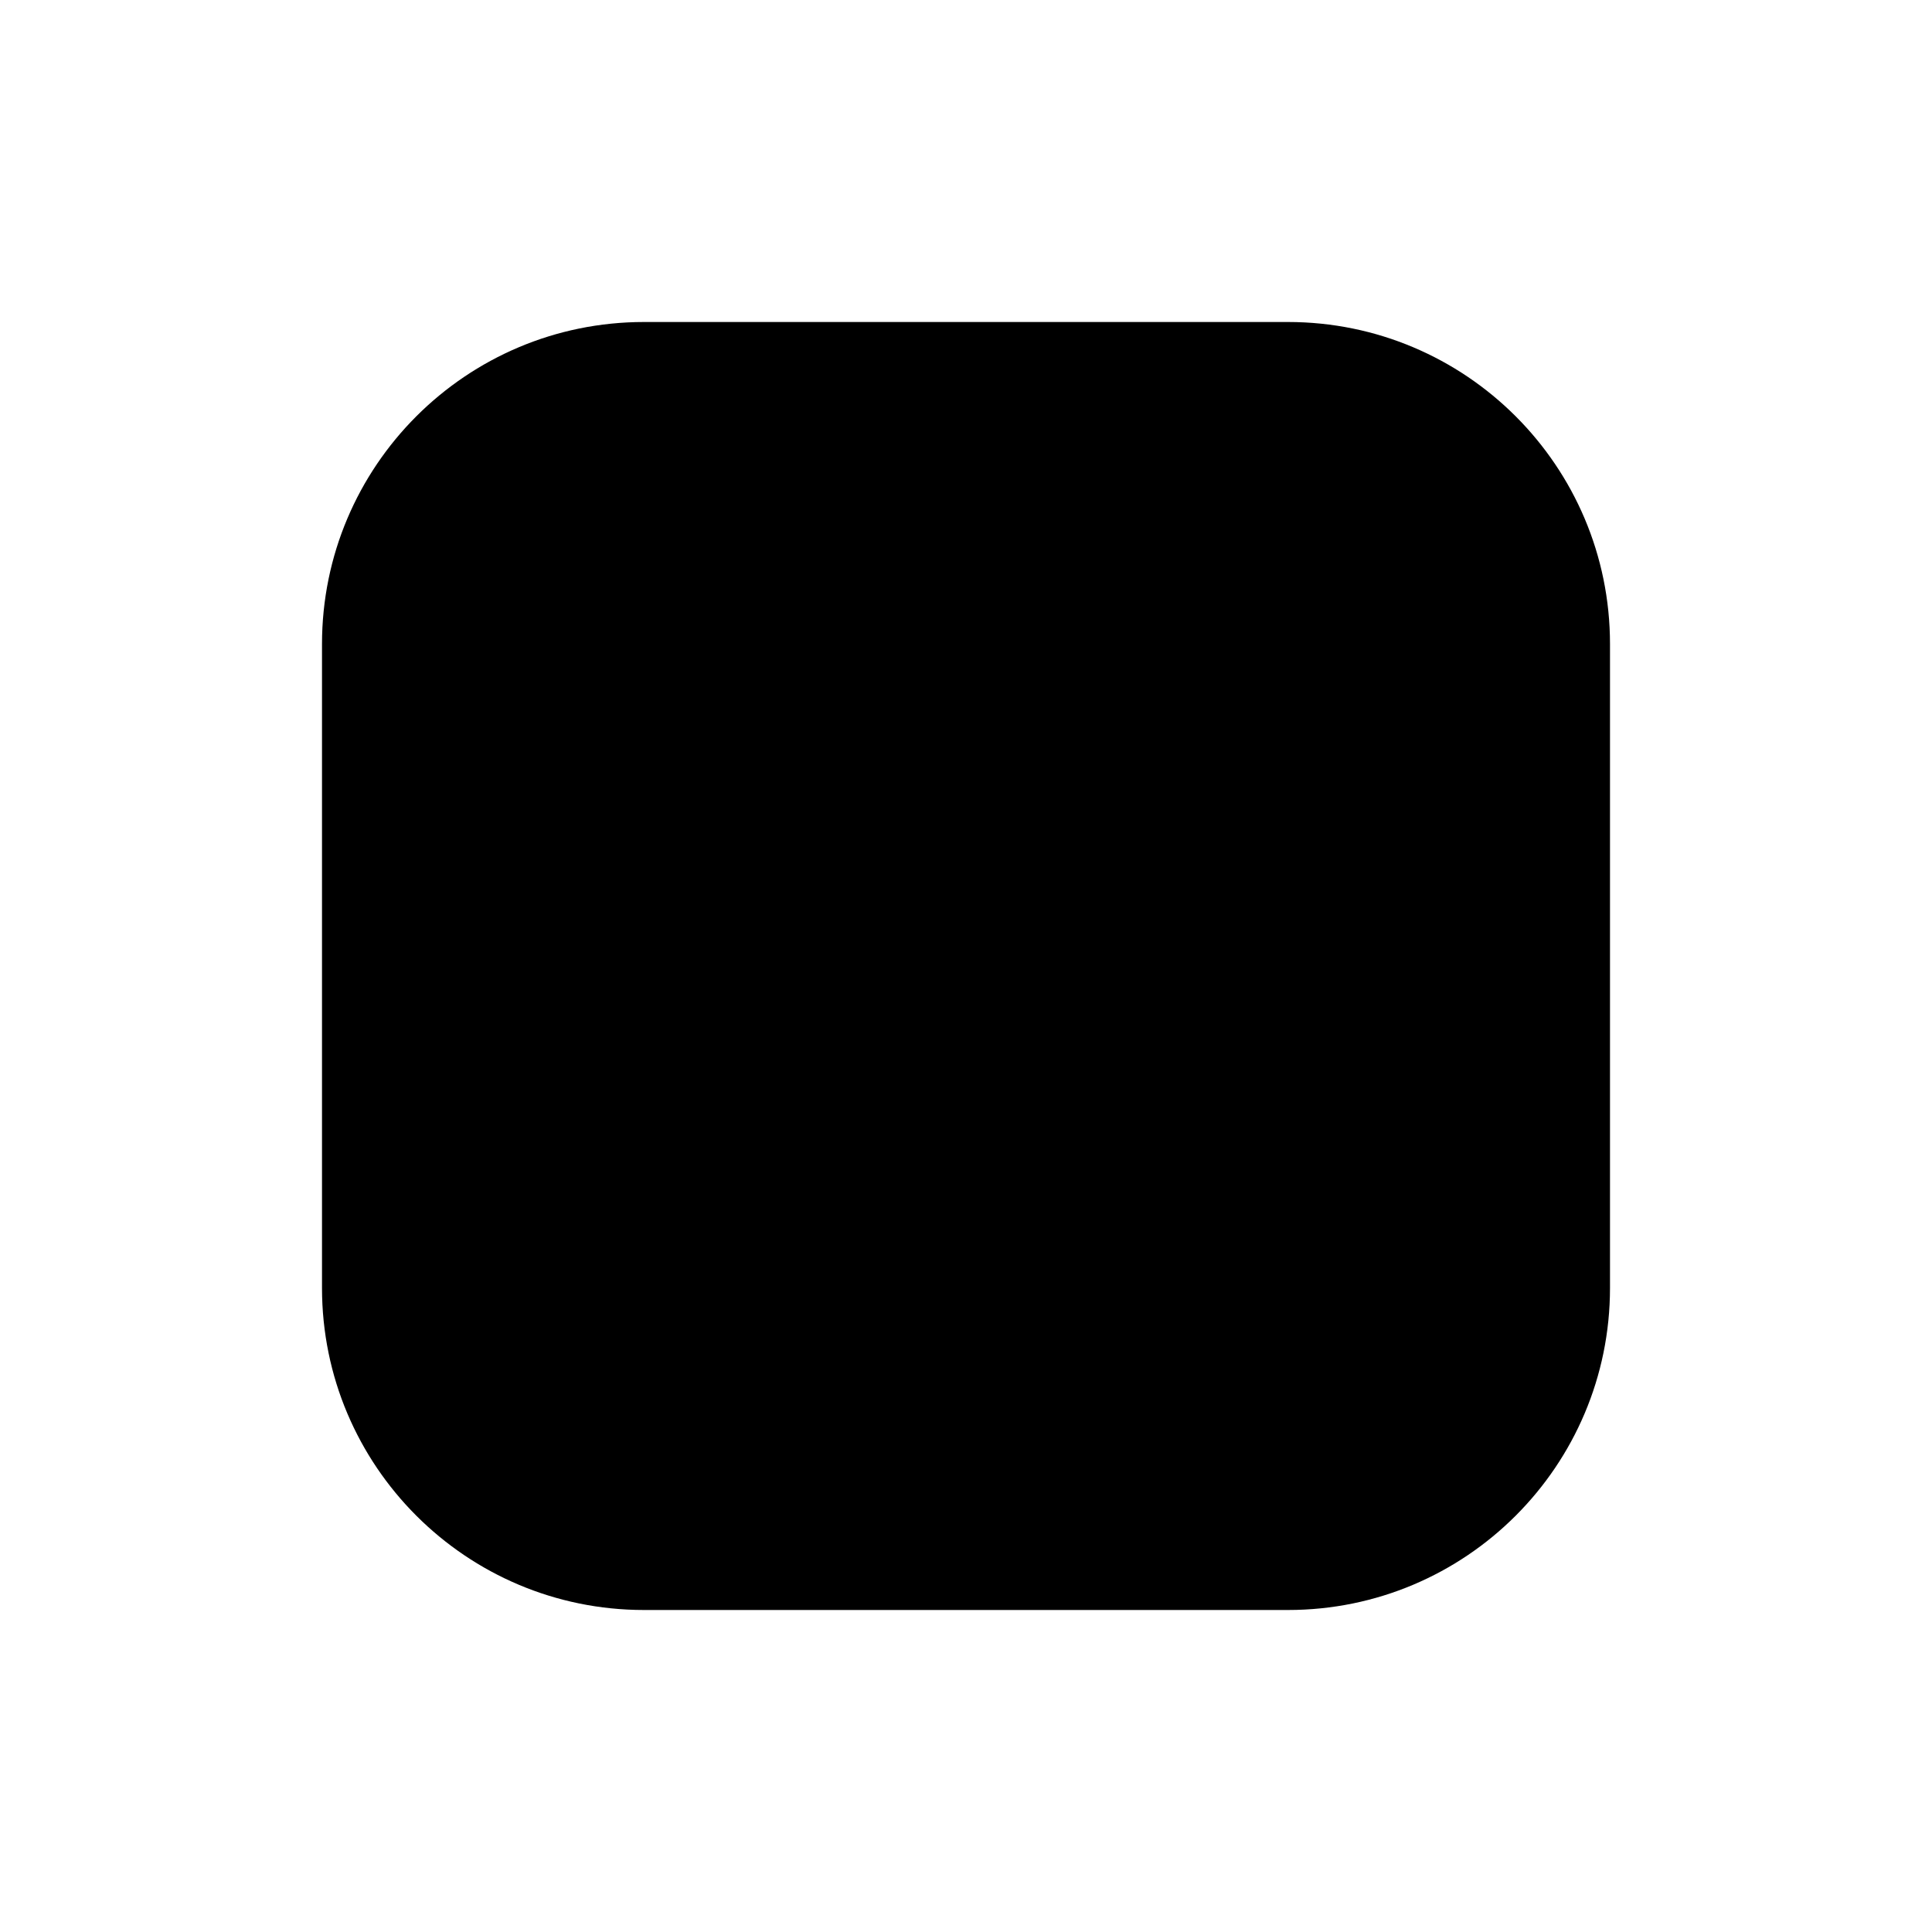
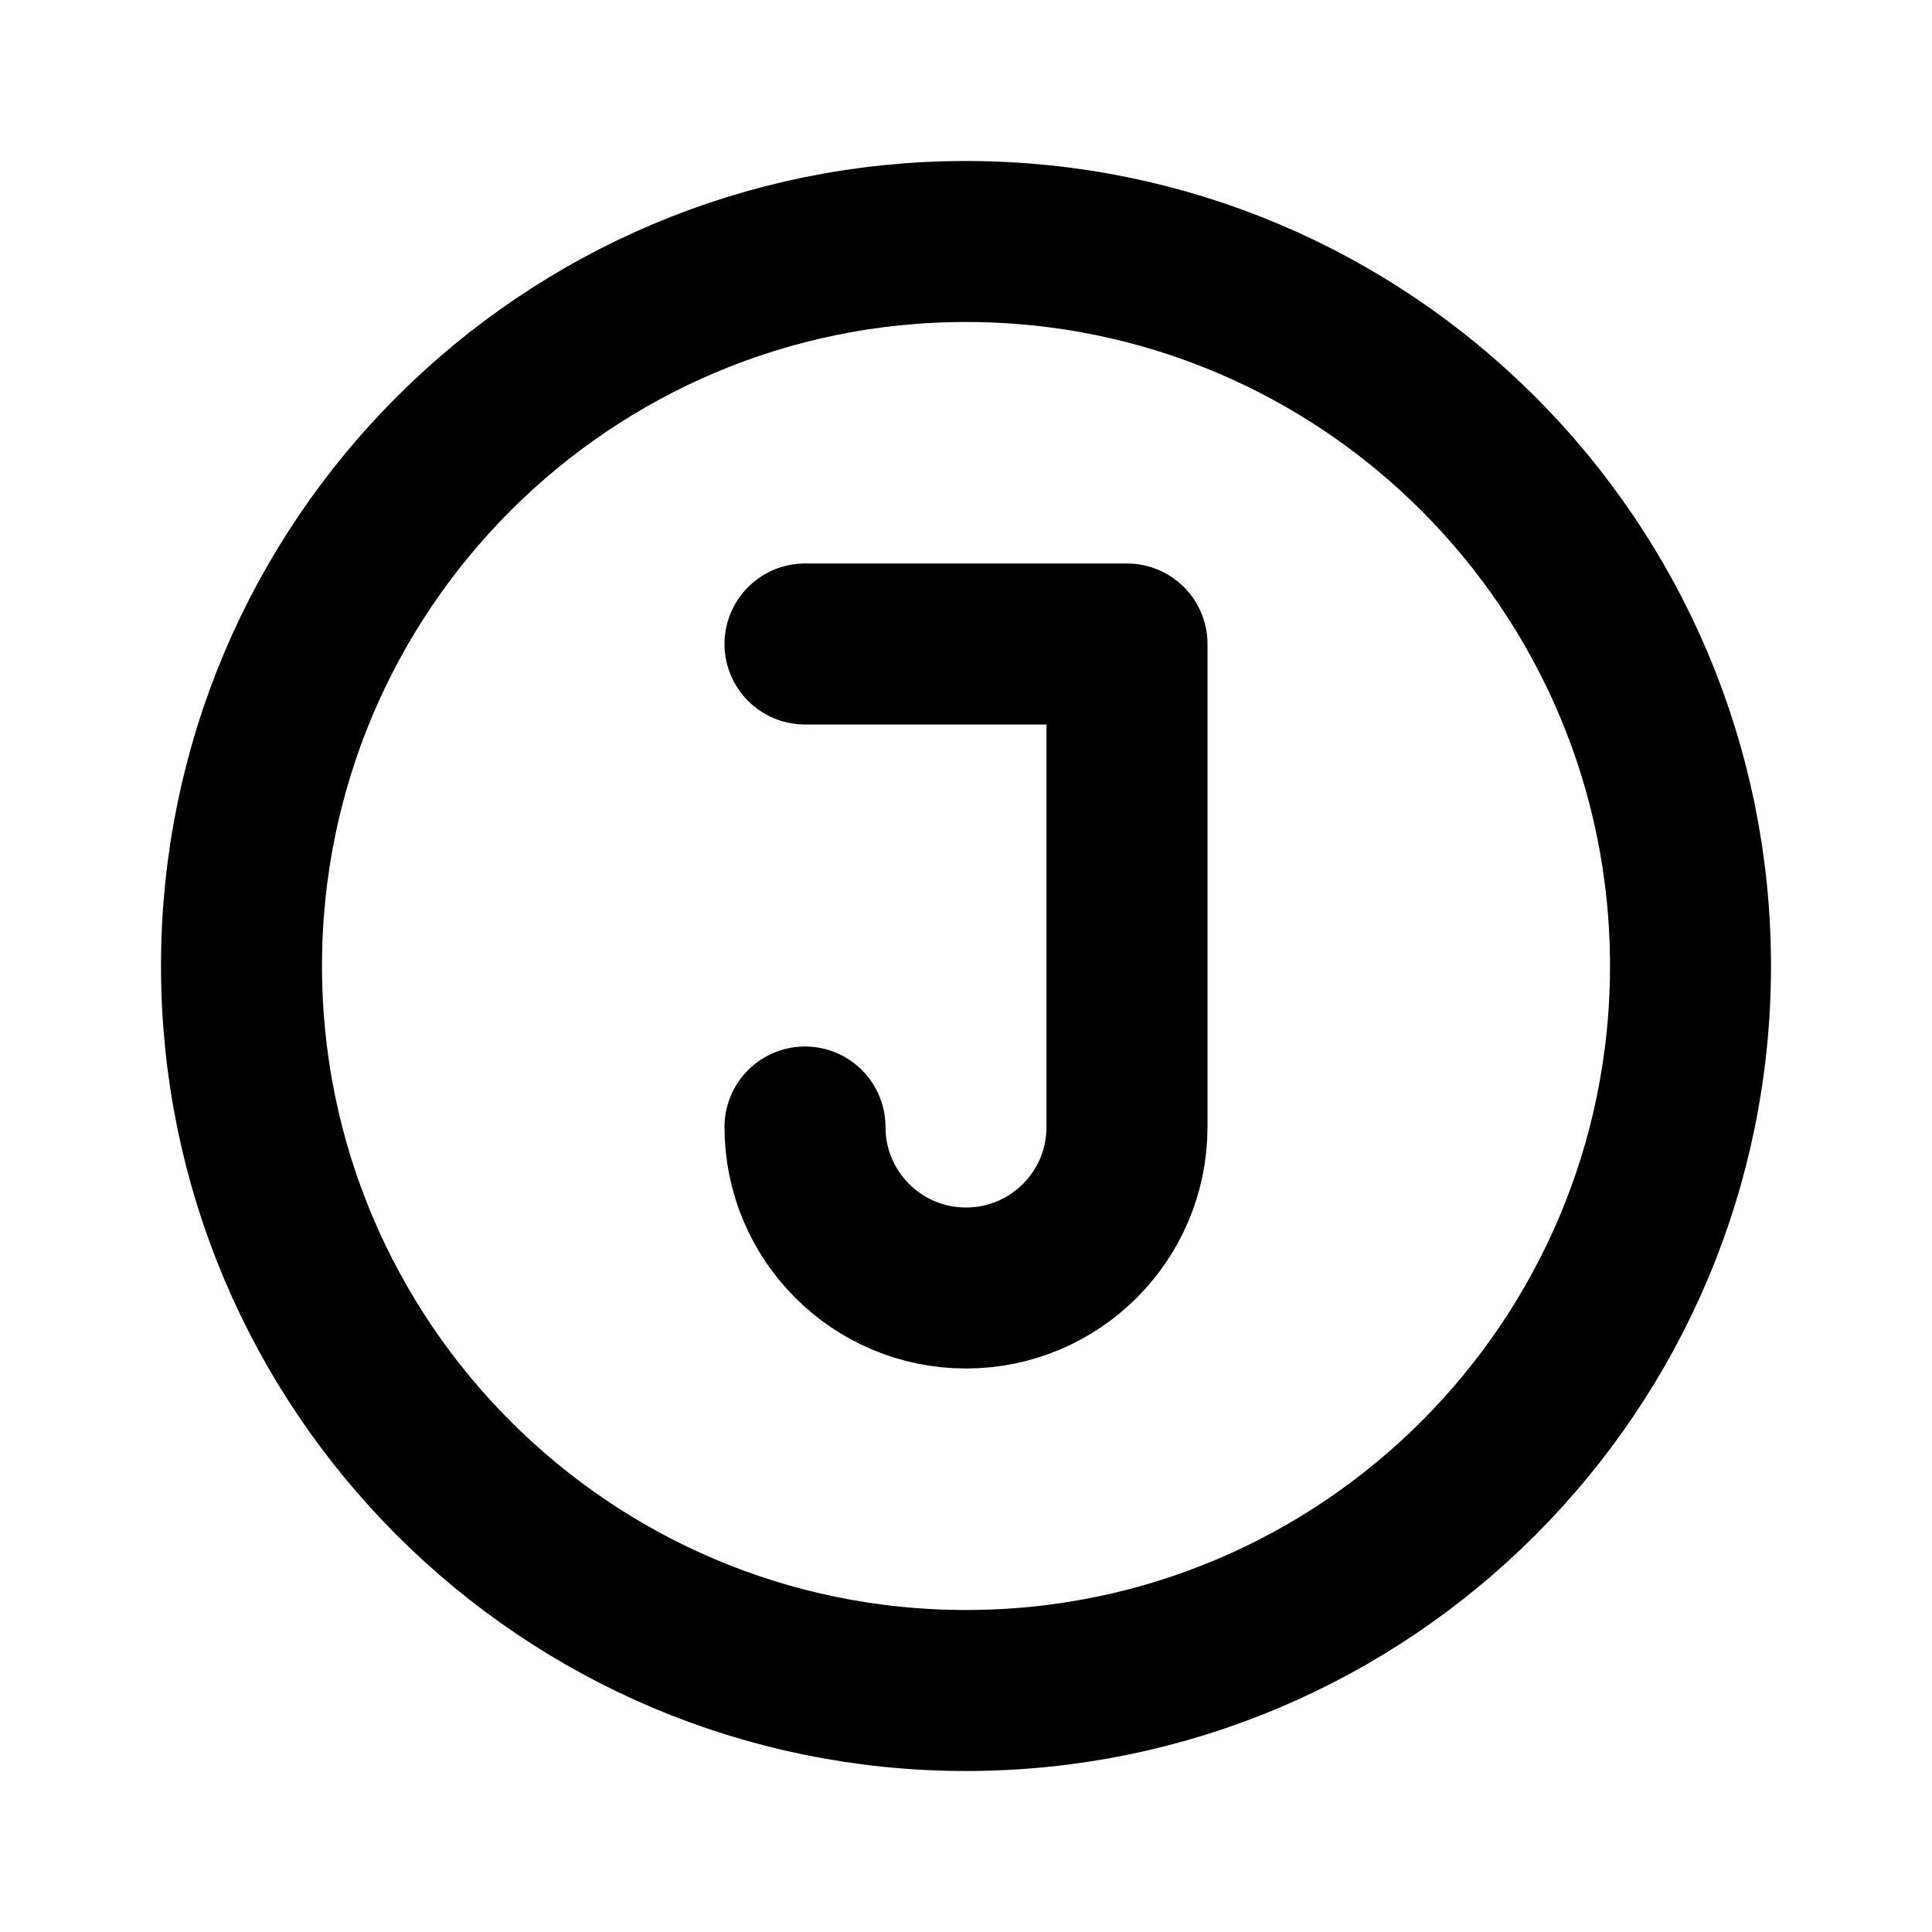
- <svg xmlns="http://www.w3.org/2000/svg" class="icon-tabler" stroke-linecap="round" stroke-linejoin="round">
+ <svg xmlns="http://www.w3.org/2000/svg" viewBox="0 0 24 24" class="icon-tabler" stroke="currentColor" stroke-linecap="round" stroke-linejoin="round" width="24" height="24" fill="none" stroke-width="2">
  <path stroke="none" d="M0 0h24v24H0z" fill="none" />
-   <rect x="4" y="4" width="16" height="16" rx="4" />
-   <circle cx="12" cy="12" r="3" />
-   <line x1="16.5" y1="7.5" x2="16.5" y2="7.501" />
+   <path d="M12 12m-9 0a9 9 0 1 0 18 0a9 9 0 1 0 -18 0" />
+   <path d="M10 8h4v6a2 2 0 1 1 -4 0" />
</svg>
